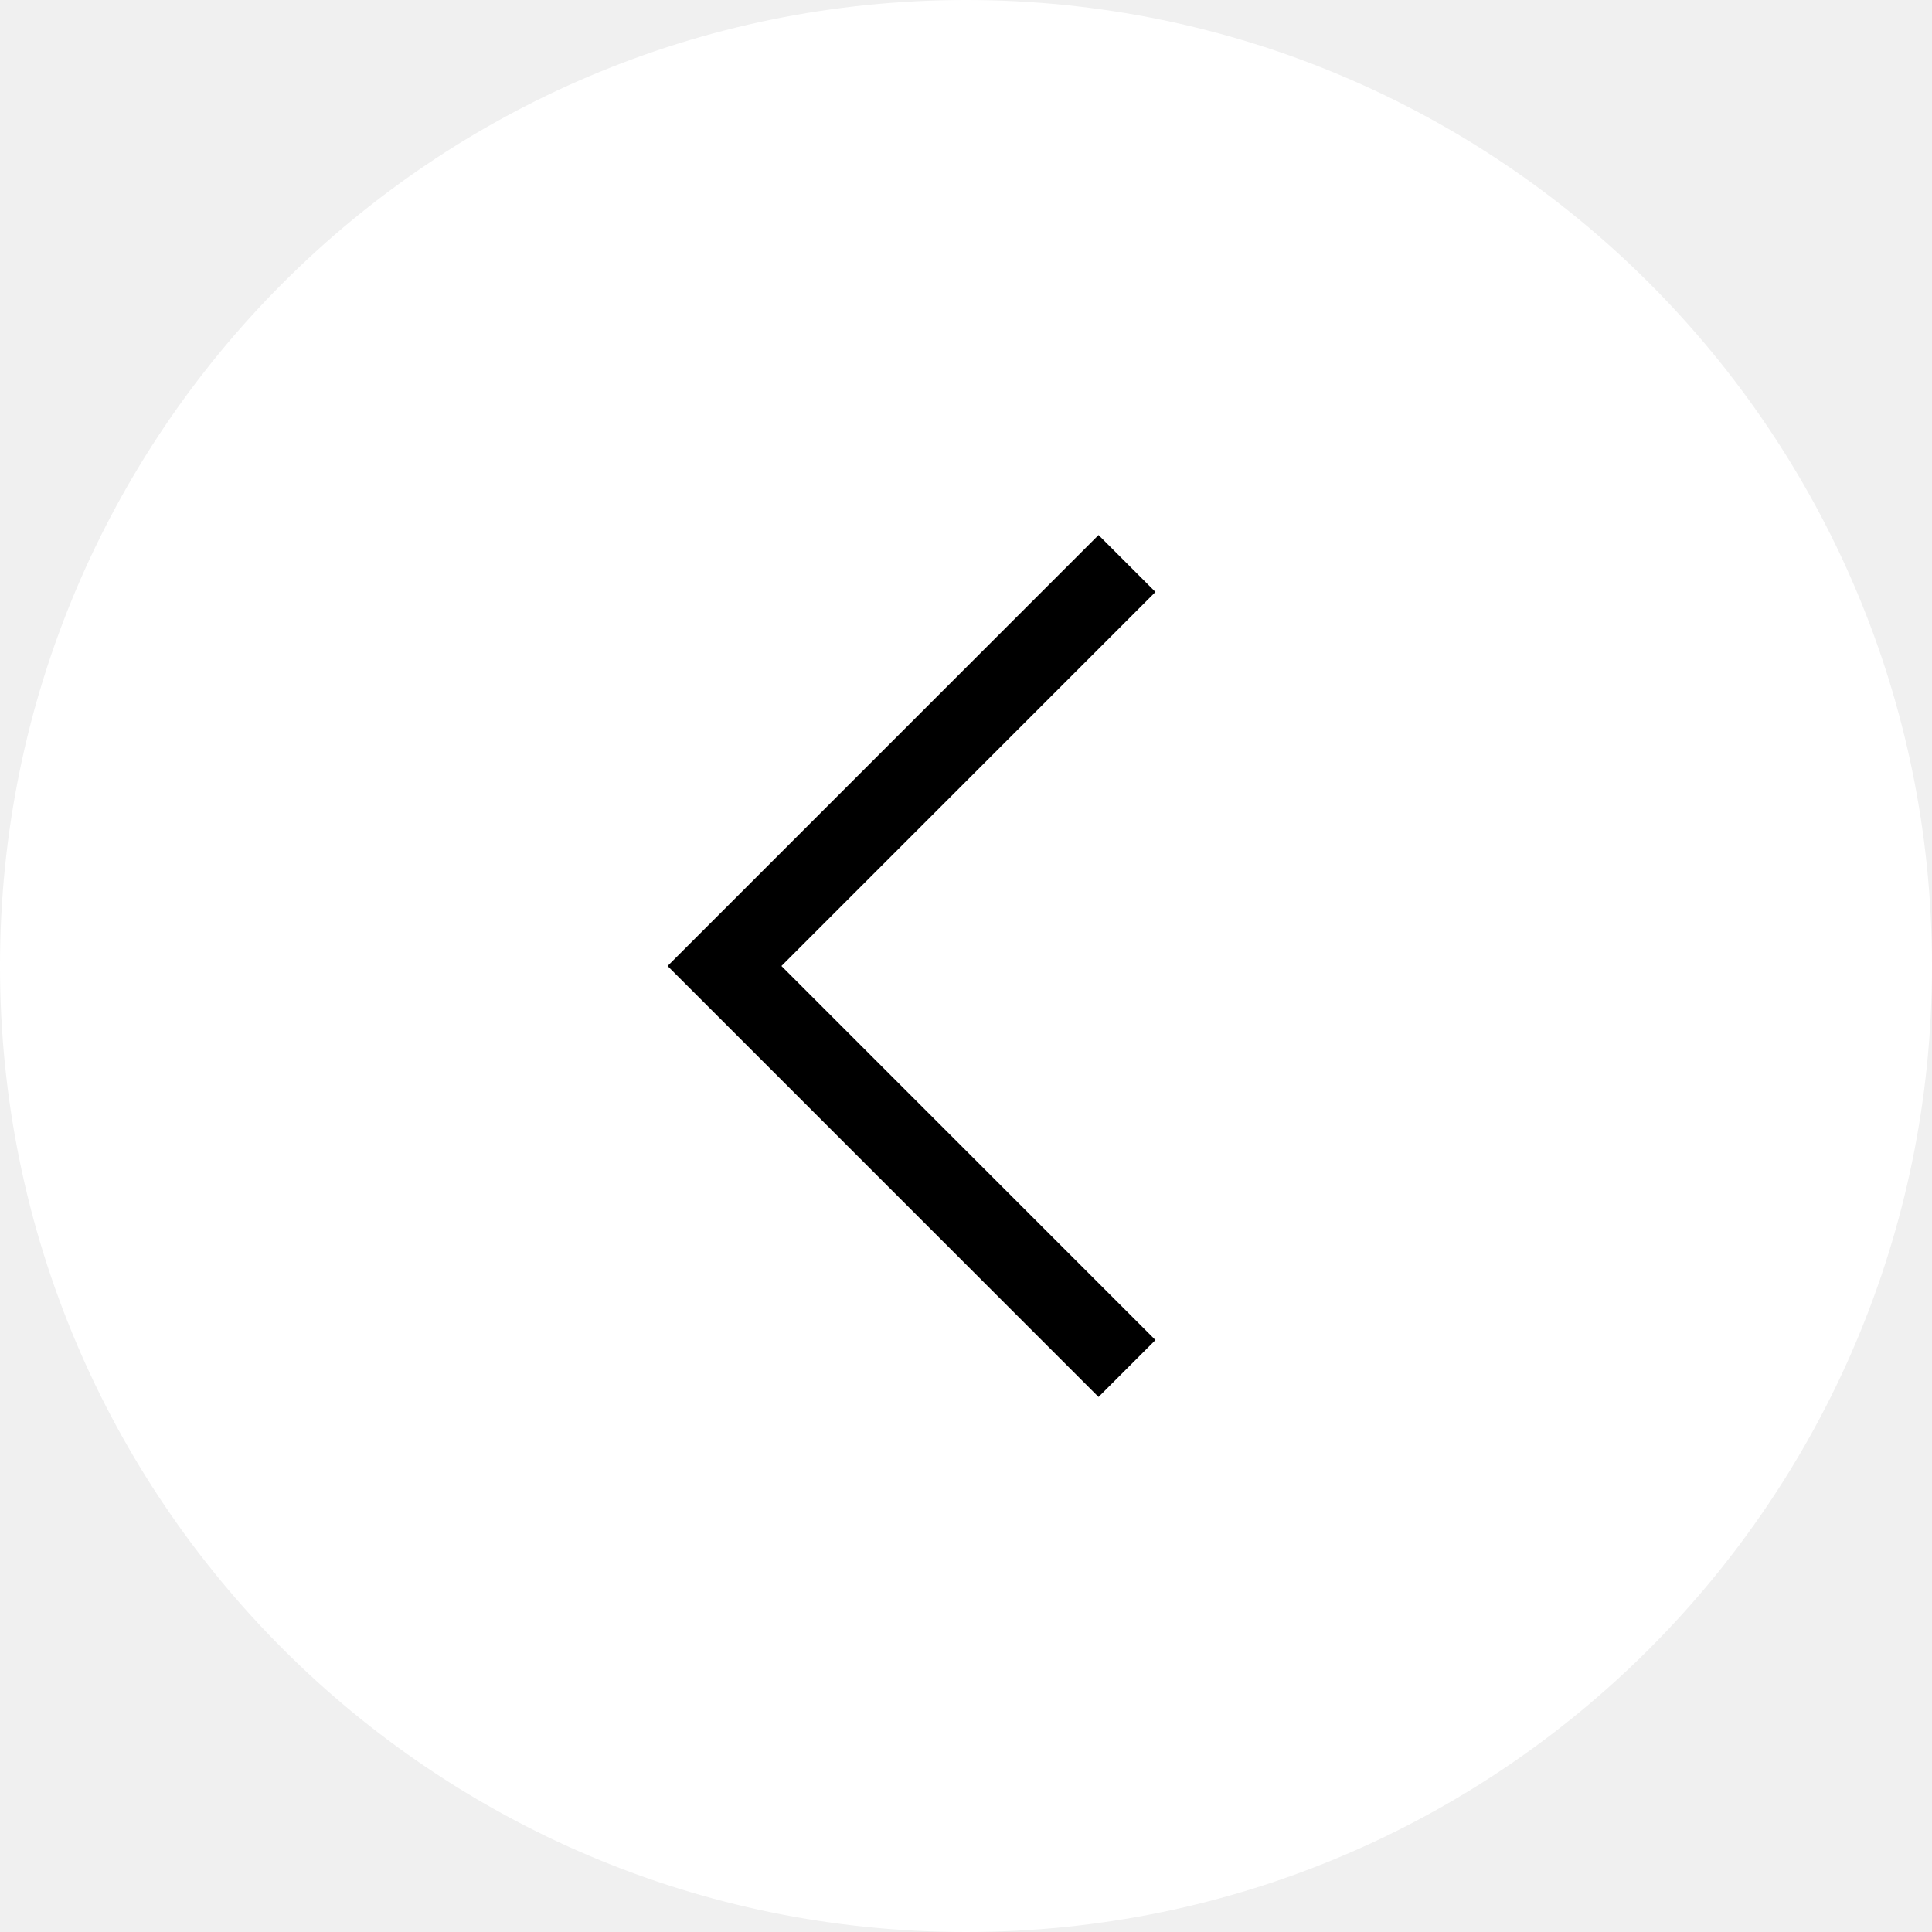
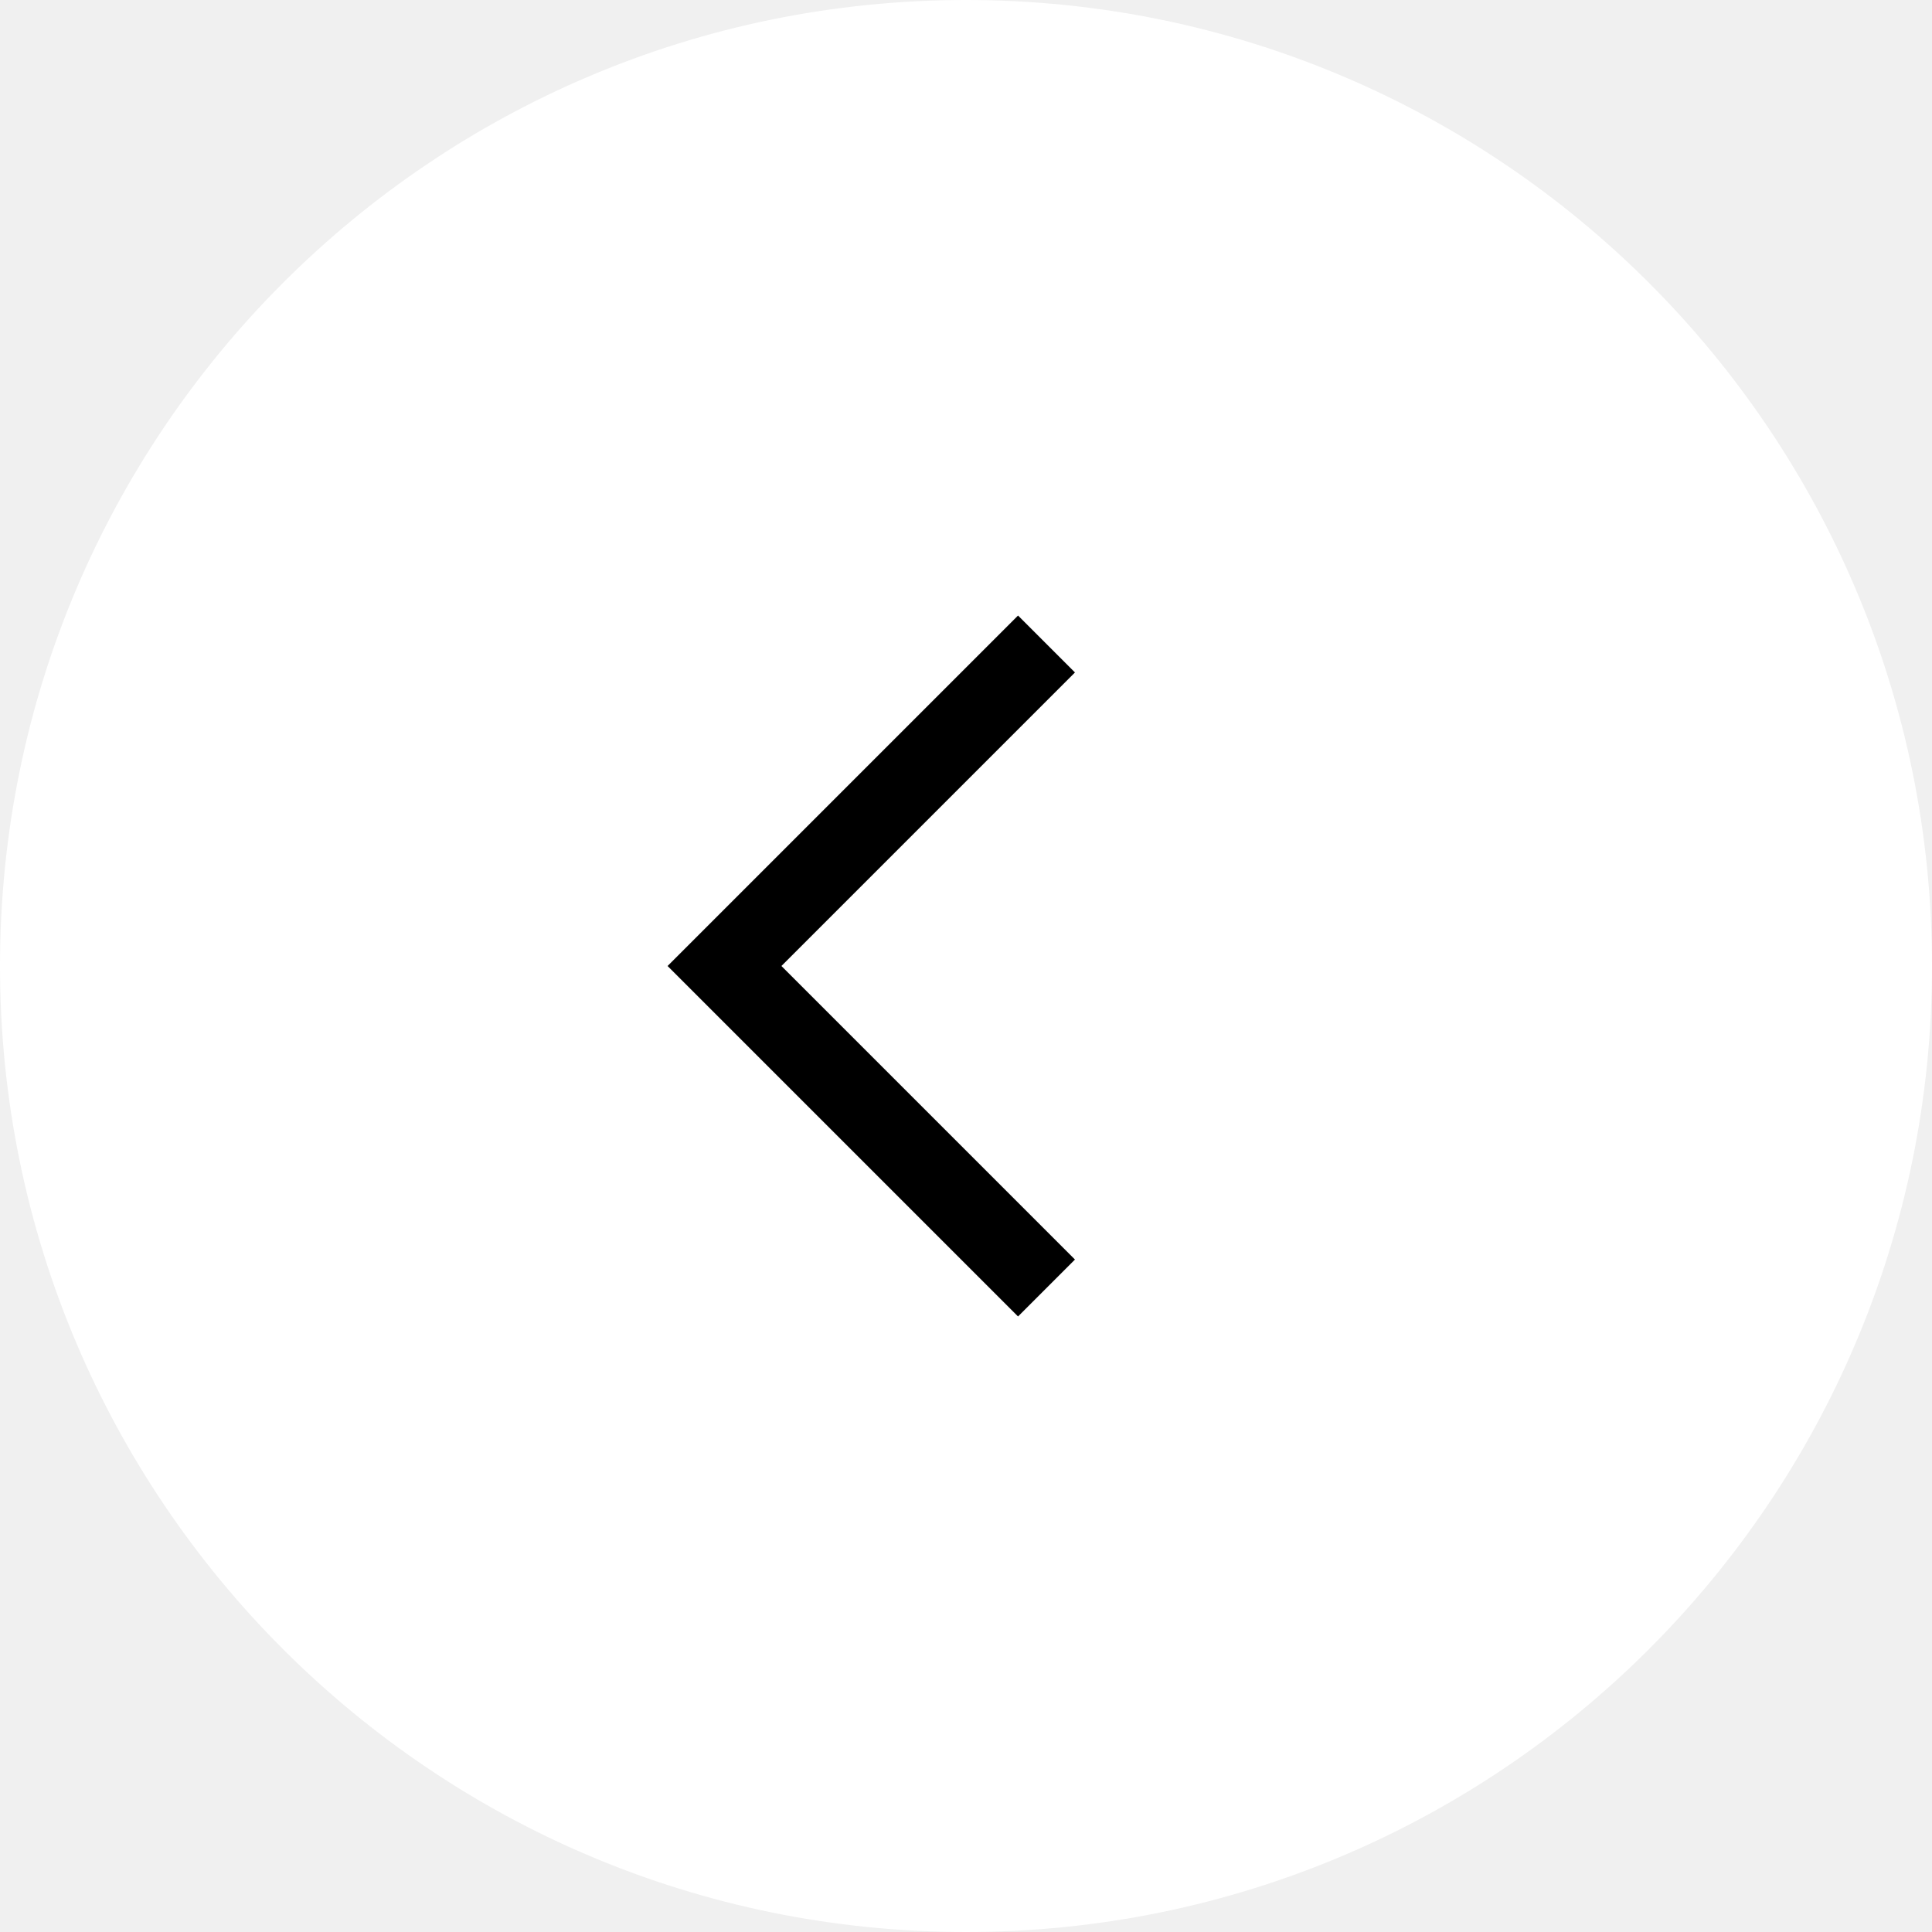
<svg xmlns="http://www.w3.org/2000/svg" height="24" viewBox="0 0 24 24" width="24">
  <g fill="none" fill-rule="evenodd">
    <circle cx="12" cy="12" fill="#fff" r="12" />
-     <path d="m14 7-5 5 5 5" stroke="#000" />
+     <path d="m13 8-4 4 4 4" stroke="#000" />
  </g>
</svg>
